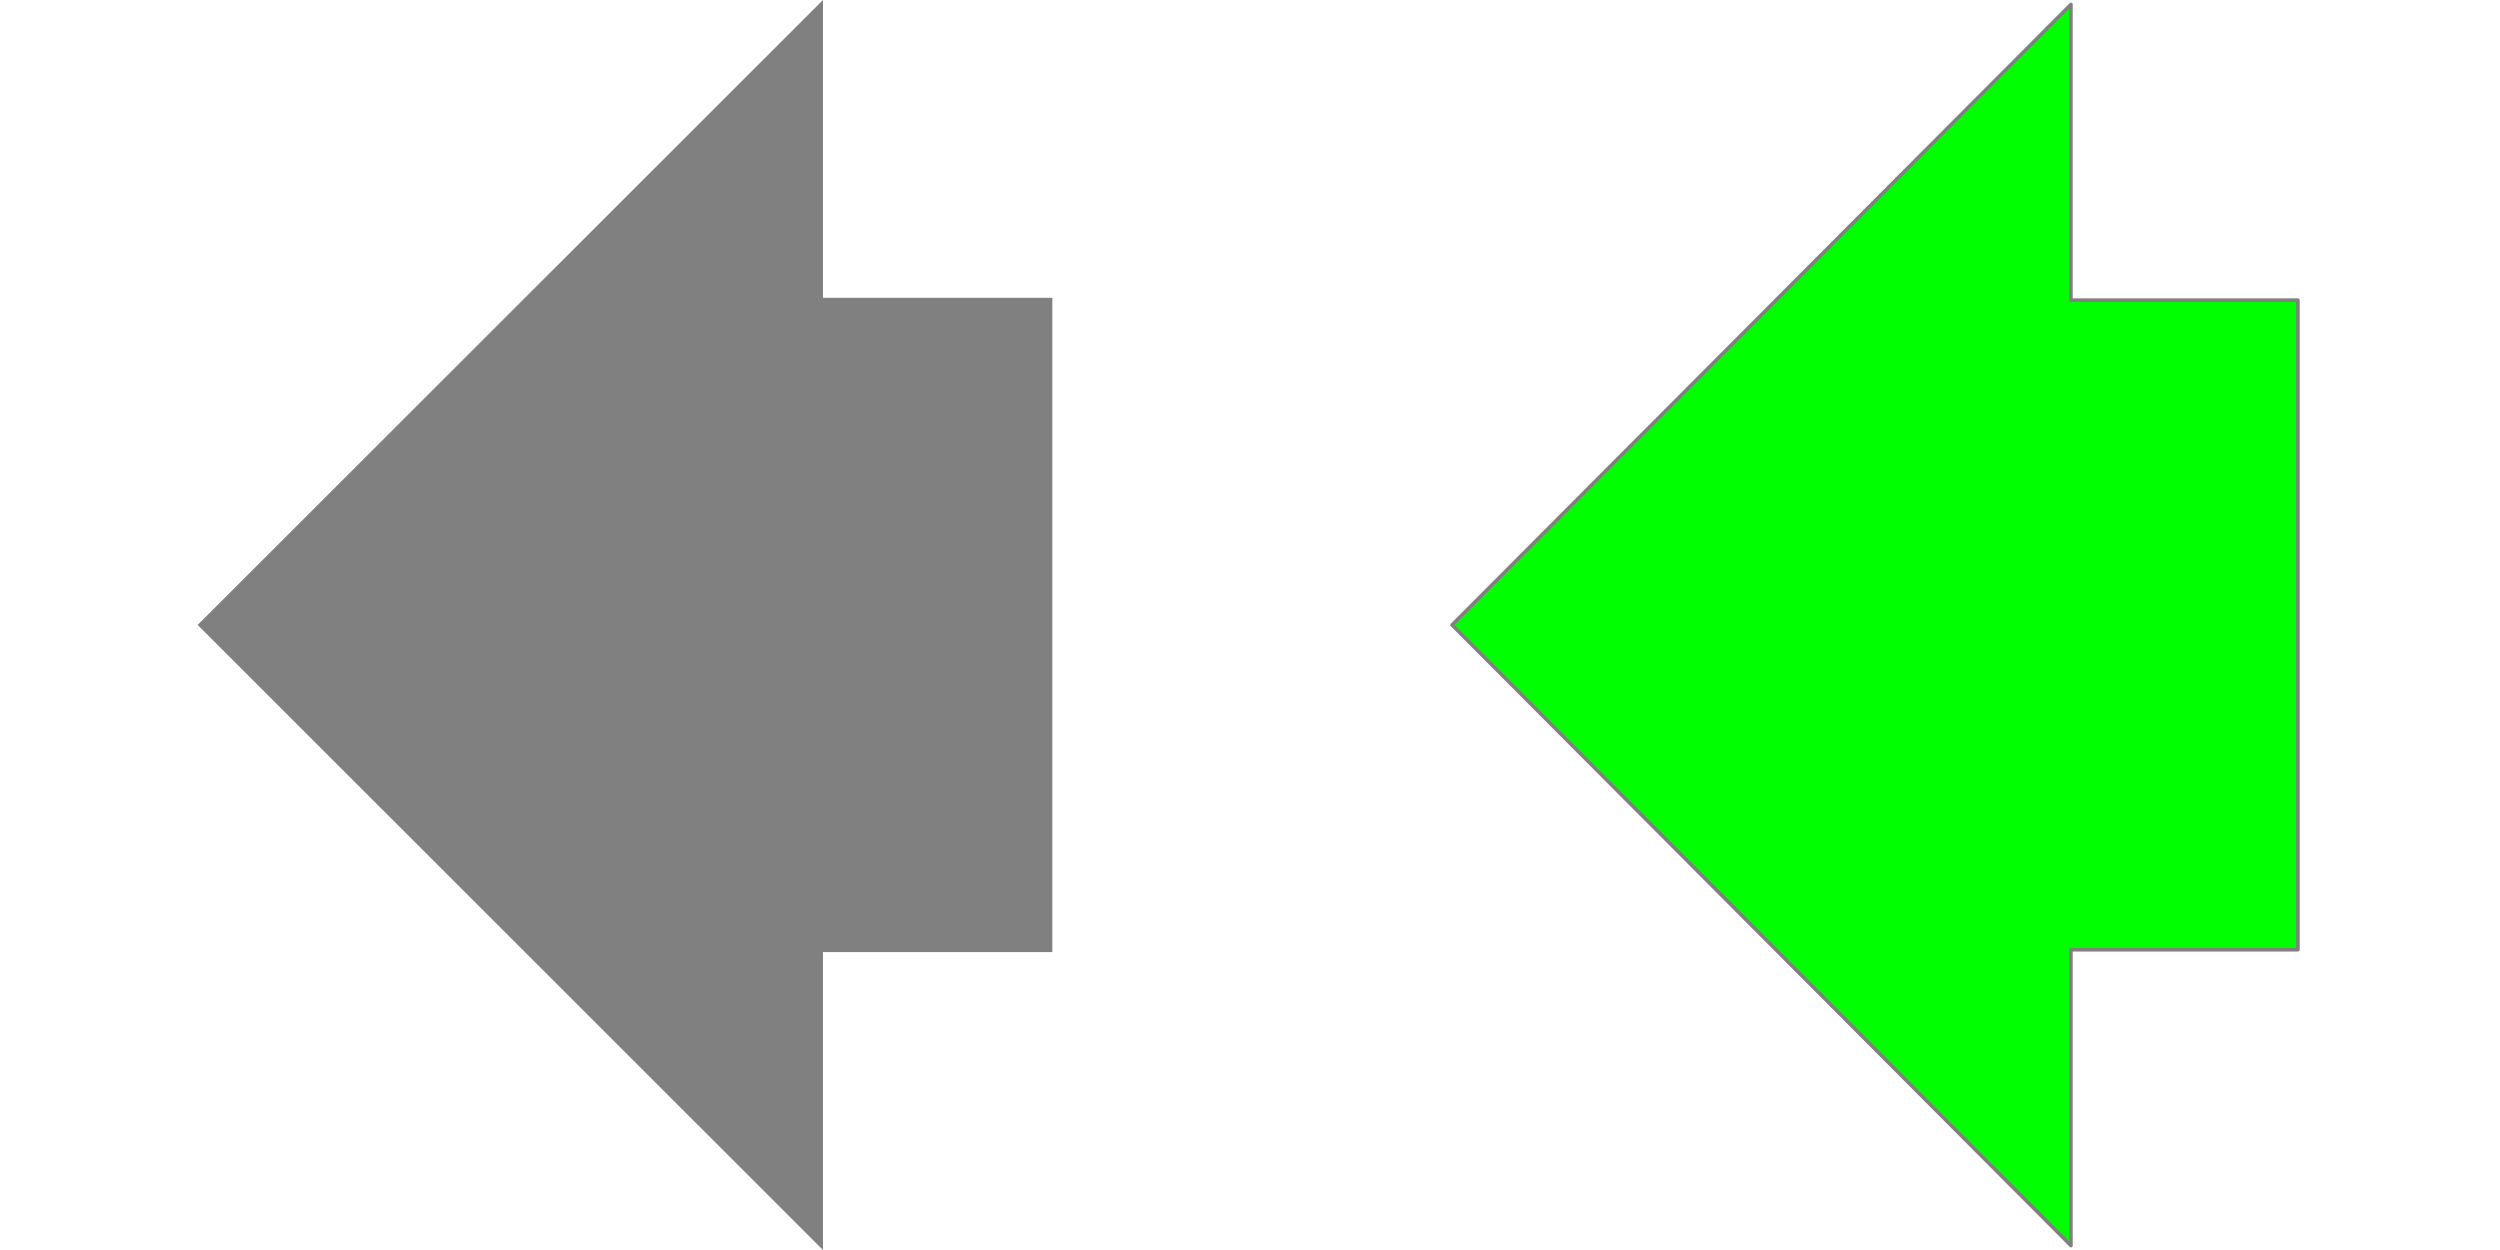
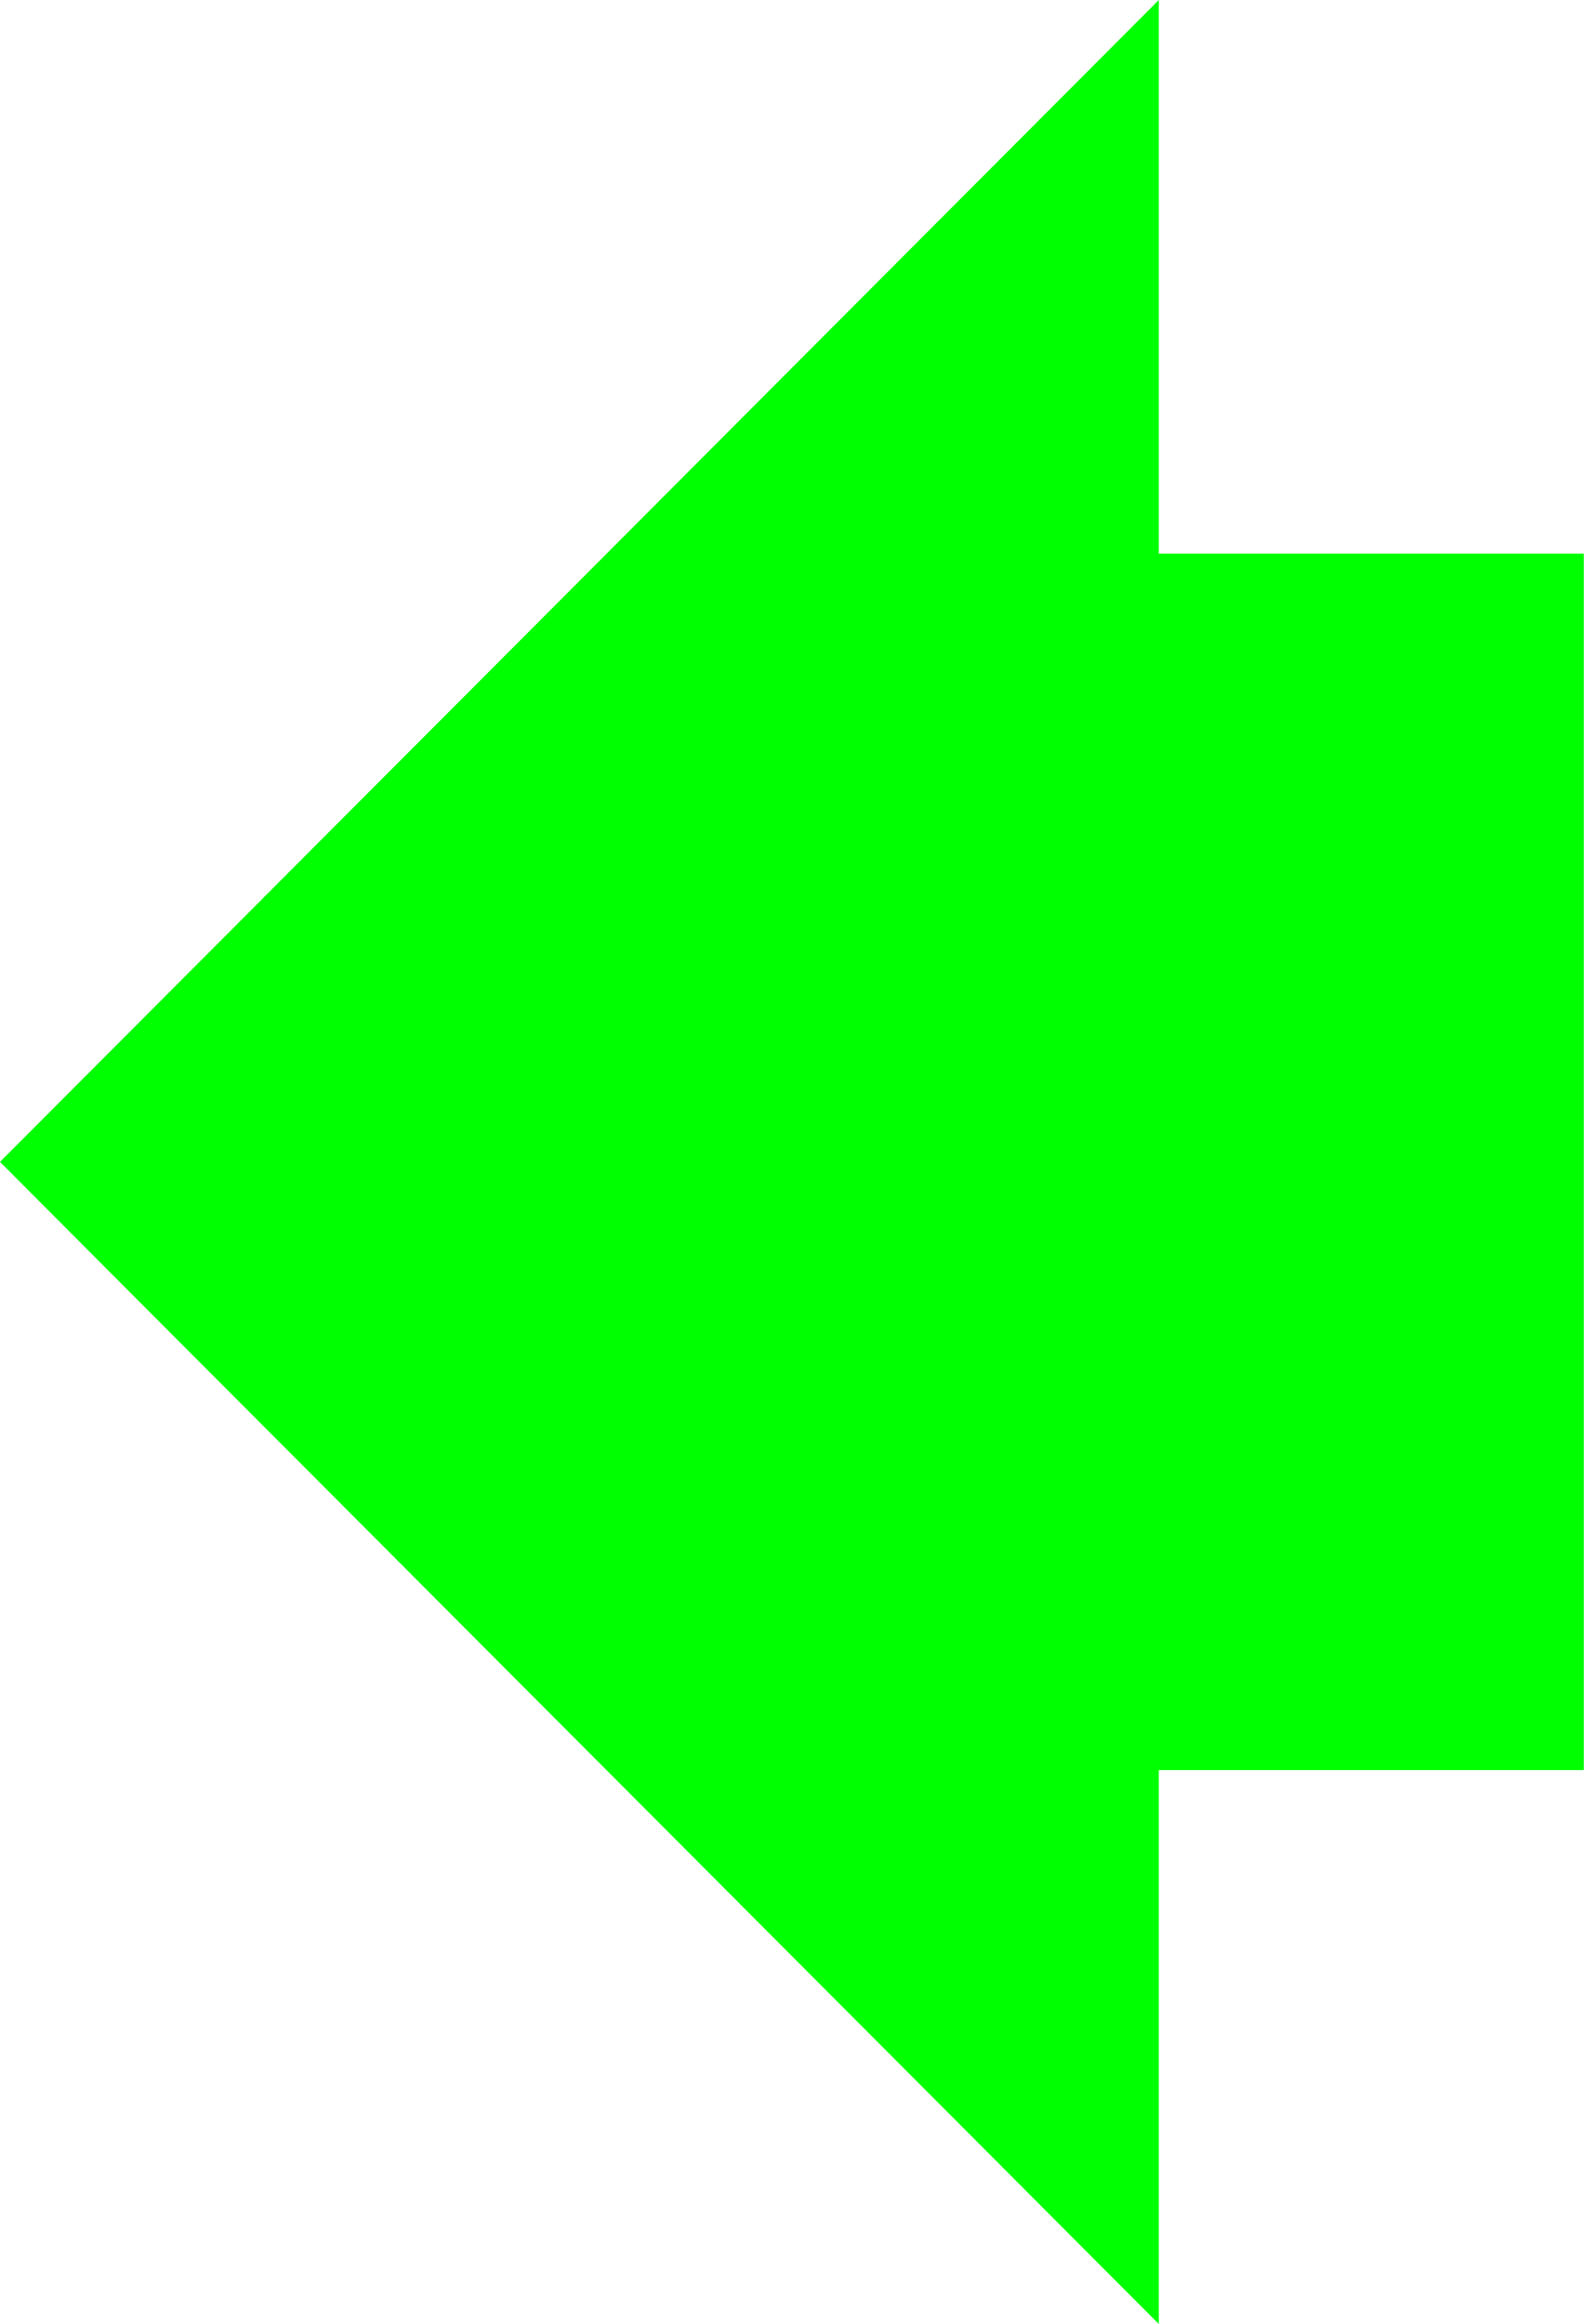
- <svg xmlns="http://www.w3.org/2000/svg" width="140" height="70" id="svg2" version="1.1">
+ <svg xmlns="http://www.w3.org/2000/svg" width="47.368" height="69.504" id="svg2" version="1.1">
  <defs id="defs4" />
-   <g id="layer1" transform="translate(0,-982.3622)">
-     <path style="fill:#808080;stroke:none" d="m 58.931,999.04 -12.844,0 0,-16.678 -35.019,34.996 35.019,35.004 0,-16.685 12.844,0 1e-5,-36.638 z" id="path3784" />
-     <path id="path2993" d="m 128.684,999.17 -12.711,0 0,-16.559 -34.657,34.748 34.657,34.755 0,-16.566 12.711,0 10e-6,-36.378 z" style="fill:#00ff00;stroke:#808080;stroke-width:0.2;stroke-linecap:round;stroke-linejoin:round;stroke-miterlimit:4;stroke-dasharray:none" />
+   <g id="layer1" transform="translate(-81.31621,-982.6104)">
+     <path id="path2993" d="m 128.684,999.17 h -12.711 v -16.559 l -34.657,34.748 34.657,34.755 v -16.566 h 12.711 l 10e-6,-36.378 z" style="fill:#00ff00;stroke:none;stroke-width:0.2;stroke-linecap:round;stroke-linejoin:round;stroke-miterlimit:4;stroke-dasharray:none" />
  </g>
</svg>
